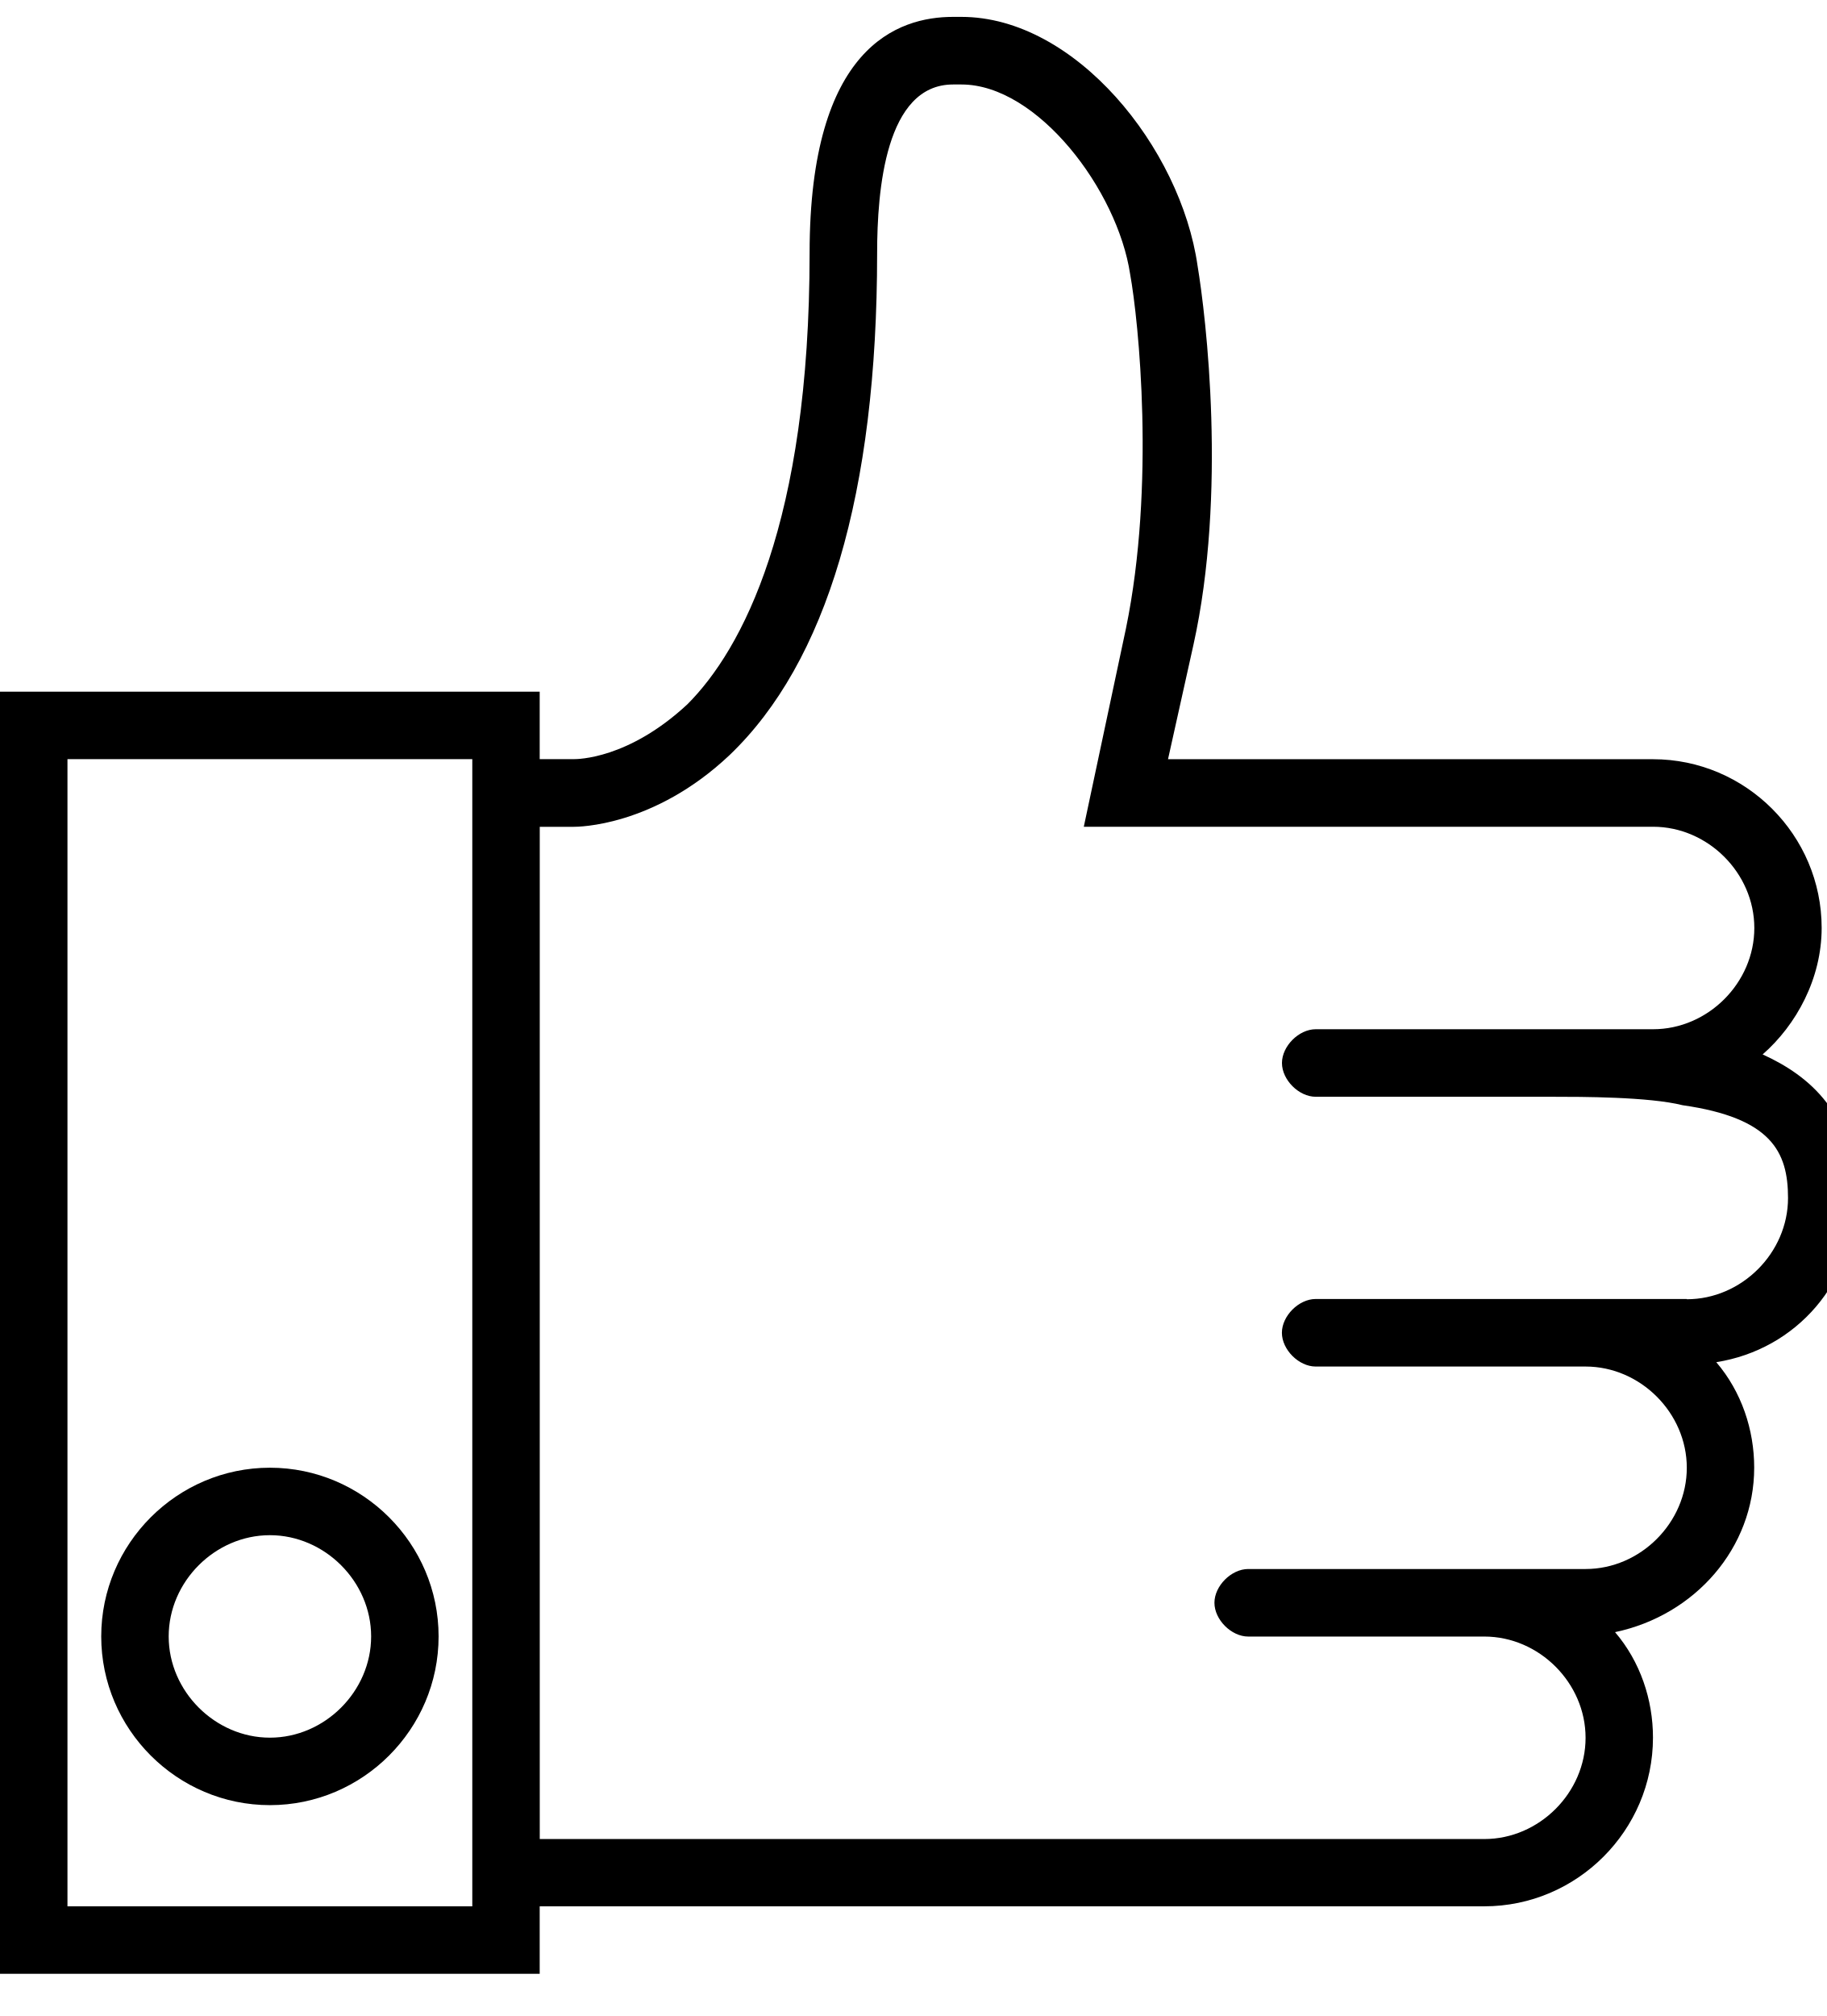
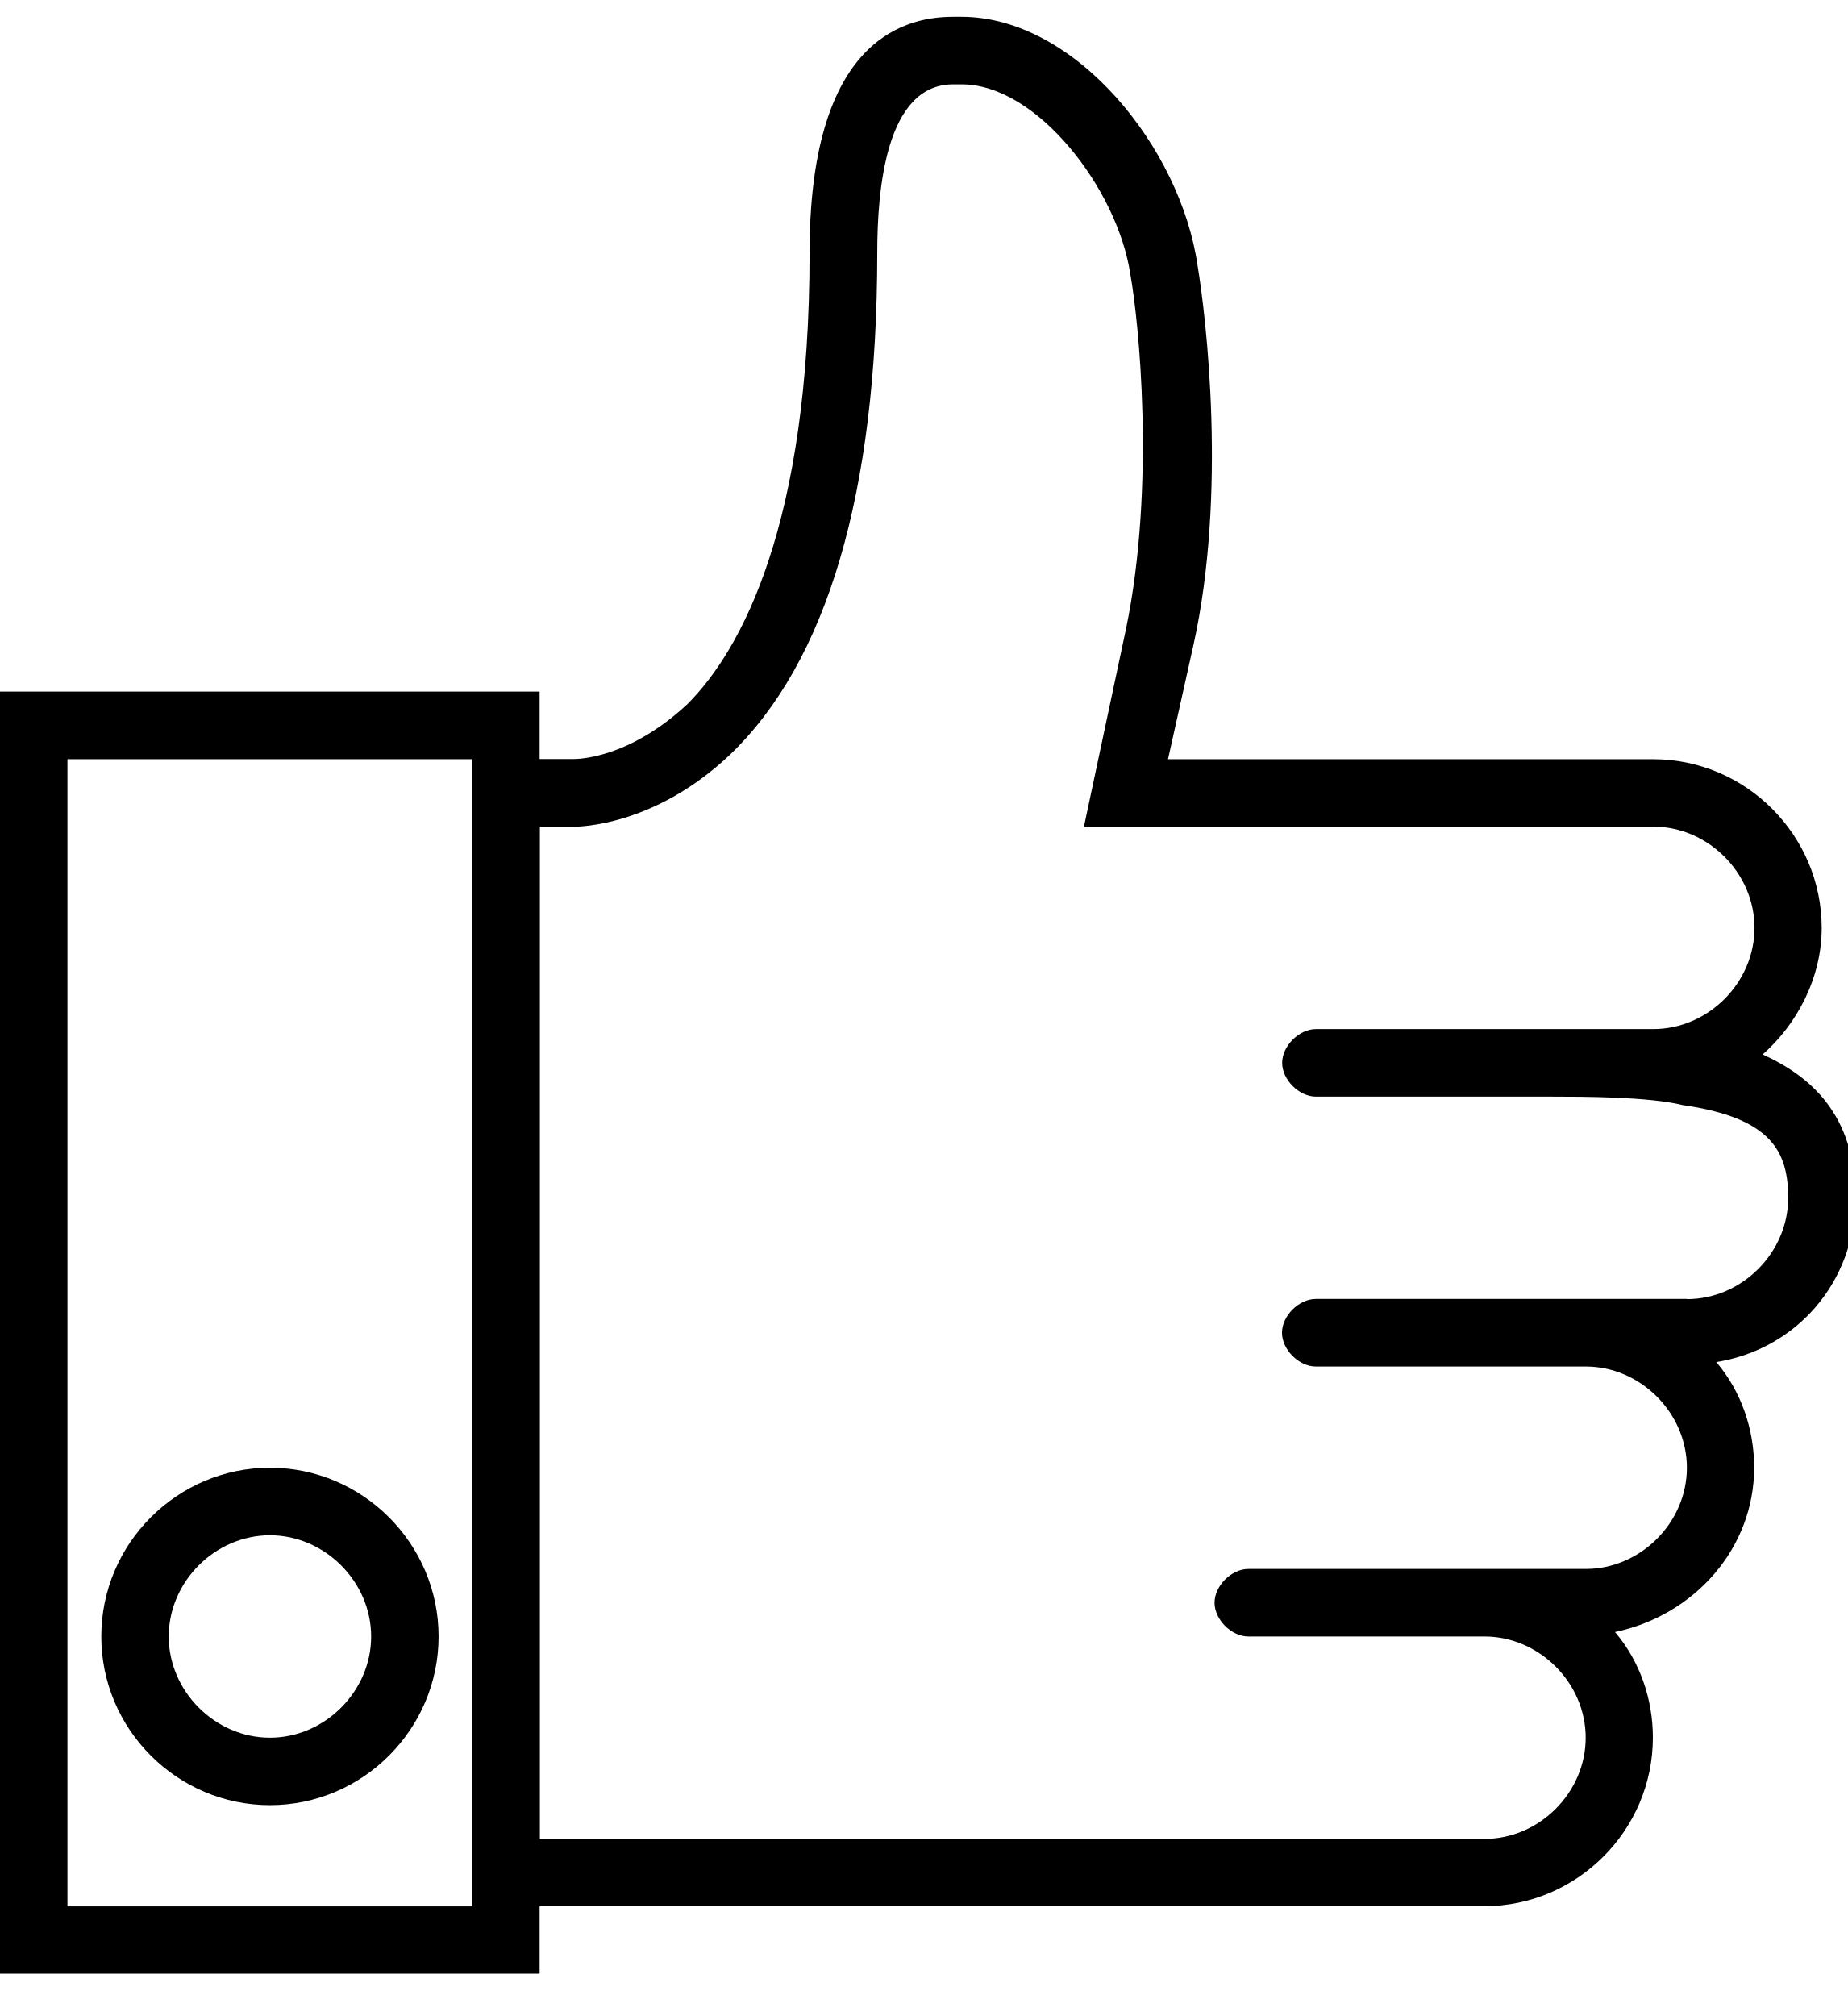
- <svg xmlns="http://www.w3.org/2000/svg" version="1.1" width="29" height="32" viewBox="0 0 29 32">
-   <path fill="#000" d="M4.285 23.297c-1.473 0-2.678 1.205-2.678 2.678s1.205 2.678 2.678 2.678 2.678-1.205 2.678-2.678-1.205-2.678-2.678-2.678zM4.285 27.582c-0.87 0-1.607-0.736-1.607-1.607s0.736-1.607 1.607-1.607c0.87 0 1.607 0.736 1.607 1.607s-0.736 1.607-1.607 1.607z" />
-   <path fill="#000" d="M29.456 19.013c0-1.339-0.736-1.941-1.473-2.276 0.536-0.469 0.937-1.205 0.937-2.008 0-1.473-1.205-2.678-2.678-2.678h-7.699l0.402-1.808c0.536-2.41 0.201-5.222 0.067-6.025-0.268-1.874-1.941-3.95-3.749-3.95h-0.134c-0.87 0-2.276 0.469-2.276 3.749 0 4.285-1.071 6.293-1.941 7.163-0.937 0.87-1.741 0.87-1.808 0.87h-0.536v-1.071h-8.569v20.351h8.569v-1.071h14.996c1.473 0 2.678-1.205 2.678-2.678 0-0.602-0.201-1.205-0.602-1.674 1.272-0.268 2.209-1.339 2.209-2.611 0-0.602-0.201-1.205-0.602-1.674 1.272-0.201 2.209-1.272 2.209-2.611zM1.071 12.050h6.427v18.209h-6.427v-18.209zM26.778 20.619h-5.891c-0.268 0-0.536 0.268-0.536 0.536s0.268 0.536 0.536 0.536h4.285c0.87 0 1.607 0.736 1.607 1.607s-0.736 1.607-1.607 1.607h-5.356c-0.268 0-0.536 0.268-0.536 0.536s0.268 0.536 0.536 0.536h3.749c0.87 0 1.607 0.736 1.607 1.607s-0.736 1.607-1.607 1.607h-14.996v-16.067h0.536c0.067 0 1.272 0 2.477-1.138 1.54-1.473 2.343-4.151 2.343-7.967 0-1.004 0.134-2.678 1.205-2.678h0.134c1.205 0 2.477 1.674 2.678 3.013 0.134 0.736 0.402 3.347-0.067 5.623l-0.669 3.146h9.038c0.87 0 1.607 0.736 1.607 1.607s-0.736 1.607-1.607 1.607h-5.356c-0.268 0-0.536 0.268-0.536 0.536s0.268 0.536 0.536 0.536h3.749c0.469 0 1.54 0 2.075 0.134 1.406 0.201 1.674 0.736 1.674 1.473 0 0.87-0.736 1.607-1.607 1.607z" />
+ <svg xmlns="http://www.w3.org/2000/svg" version="1.1" width="22" height="24" viewBox="0 0 22 24">
+   <path d="M3.214 17.473c-1.105 0-2.008 0.904-2.008 2.009s0.904 2.008 2.008 2.008 2.008-0.904 2.008-2.008-0.904-2.009-2.008-2.009zM3.214 20.687c-0.652 0-1.205-0.552-1.205-1.205s0.552-1.205 1.205-1.205c0.652 0 1.205 0.552 1.205 1.205s-0.552 1.205-1.205 1.205z" />
+   <path d="M22.092 14.26c0-1.004-0.552-1.456-1.105-1.707 0.402-0.352 0.703-0.904 0.703-1.506 0-1.105-0.904-2.009-2.009-2.009h-5.774l0.302-1.356c0.402-1.808 0.151-3.917 0.050-4.519-0.201-1.405-1.456-2.963-2.812-2.963h-0.101c-0.652 0-1.707 0.352-1.707 2.812 0 3.214-0.803 4.72-1.456 5.372-0.703 0.652-1.306 0.652-1.356 0.652h-0.402v-0.803h-6.427v15.263h6.427v-0.803h11.247c1.105 0 2.008-0.904 2.008-2.008 0-0.452-0.151-0.904-0.451-1.256 0.954-0.201 1.657-1.004 1.657-1.958 0-0.451-0.151-0.904-0.451-1.256 0.954-0.151 1.657-0.954 1.657-1.958zM0.803 9.038h4.82v13.657h-4.82v-13.657zM20.084 15.464h-4.418c-0.201 0-0.402 0.201-0.402 0.402s0.201 0.402 0.402 0.402h3.214c0.652 0 1.205 0.552 1.205 1.205s-0.552 1.205-1.205 1.205h-4.017c-0.201 0-0.402 0.201-0.402 0.402s0.201 0.402 0.402 0.402h2.812c0.652 0 1.205 0.552 1.205 1.205s-0.552 1.205-1.205 1.205h-11.247v-12.050h0.402c0.050 0 0.954 0 1.858-0.854 1.155-1.105 1.757-3.113 1.757-5.975 0-0.753 0.101-2.009 0.904-2.009h0.101c0.904 0 1.858 1.256 2.008 2.26 0.101 0.552 0.302 2.51-0.050 4.217l-0.502 2.36h6.779c0.652 0 1.205 0.552 1.205 1.205s-0.552 1.205-1.205 1.205h-4.017c-0.201 0-0.402 0.201-0.402 0.402s0.201 0.402 0.402 0.402h2.812c0.352 0 1.155 0 1.556 0.101 1.054 0.151 1.255 0.552 1.255 1.105 0 0.652-0.552 1.205-1.205 1.205z" />
</svg>
